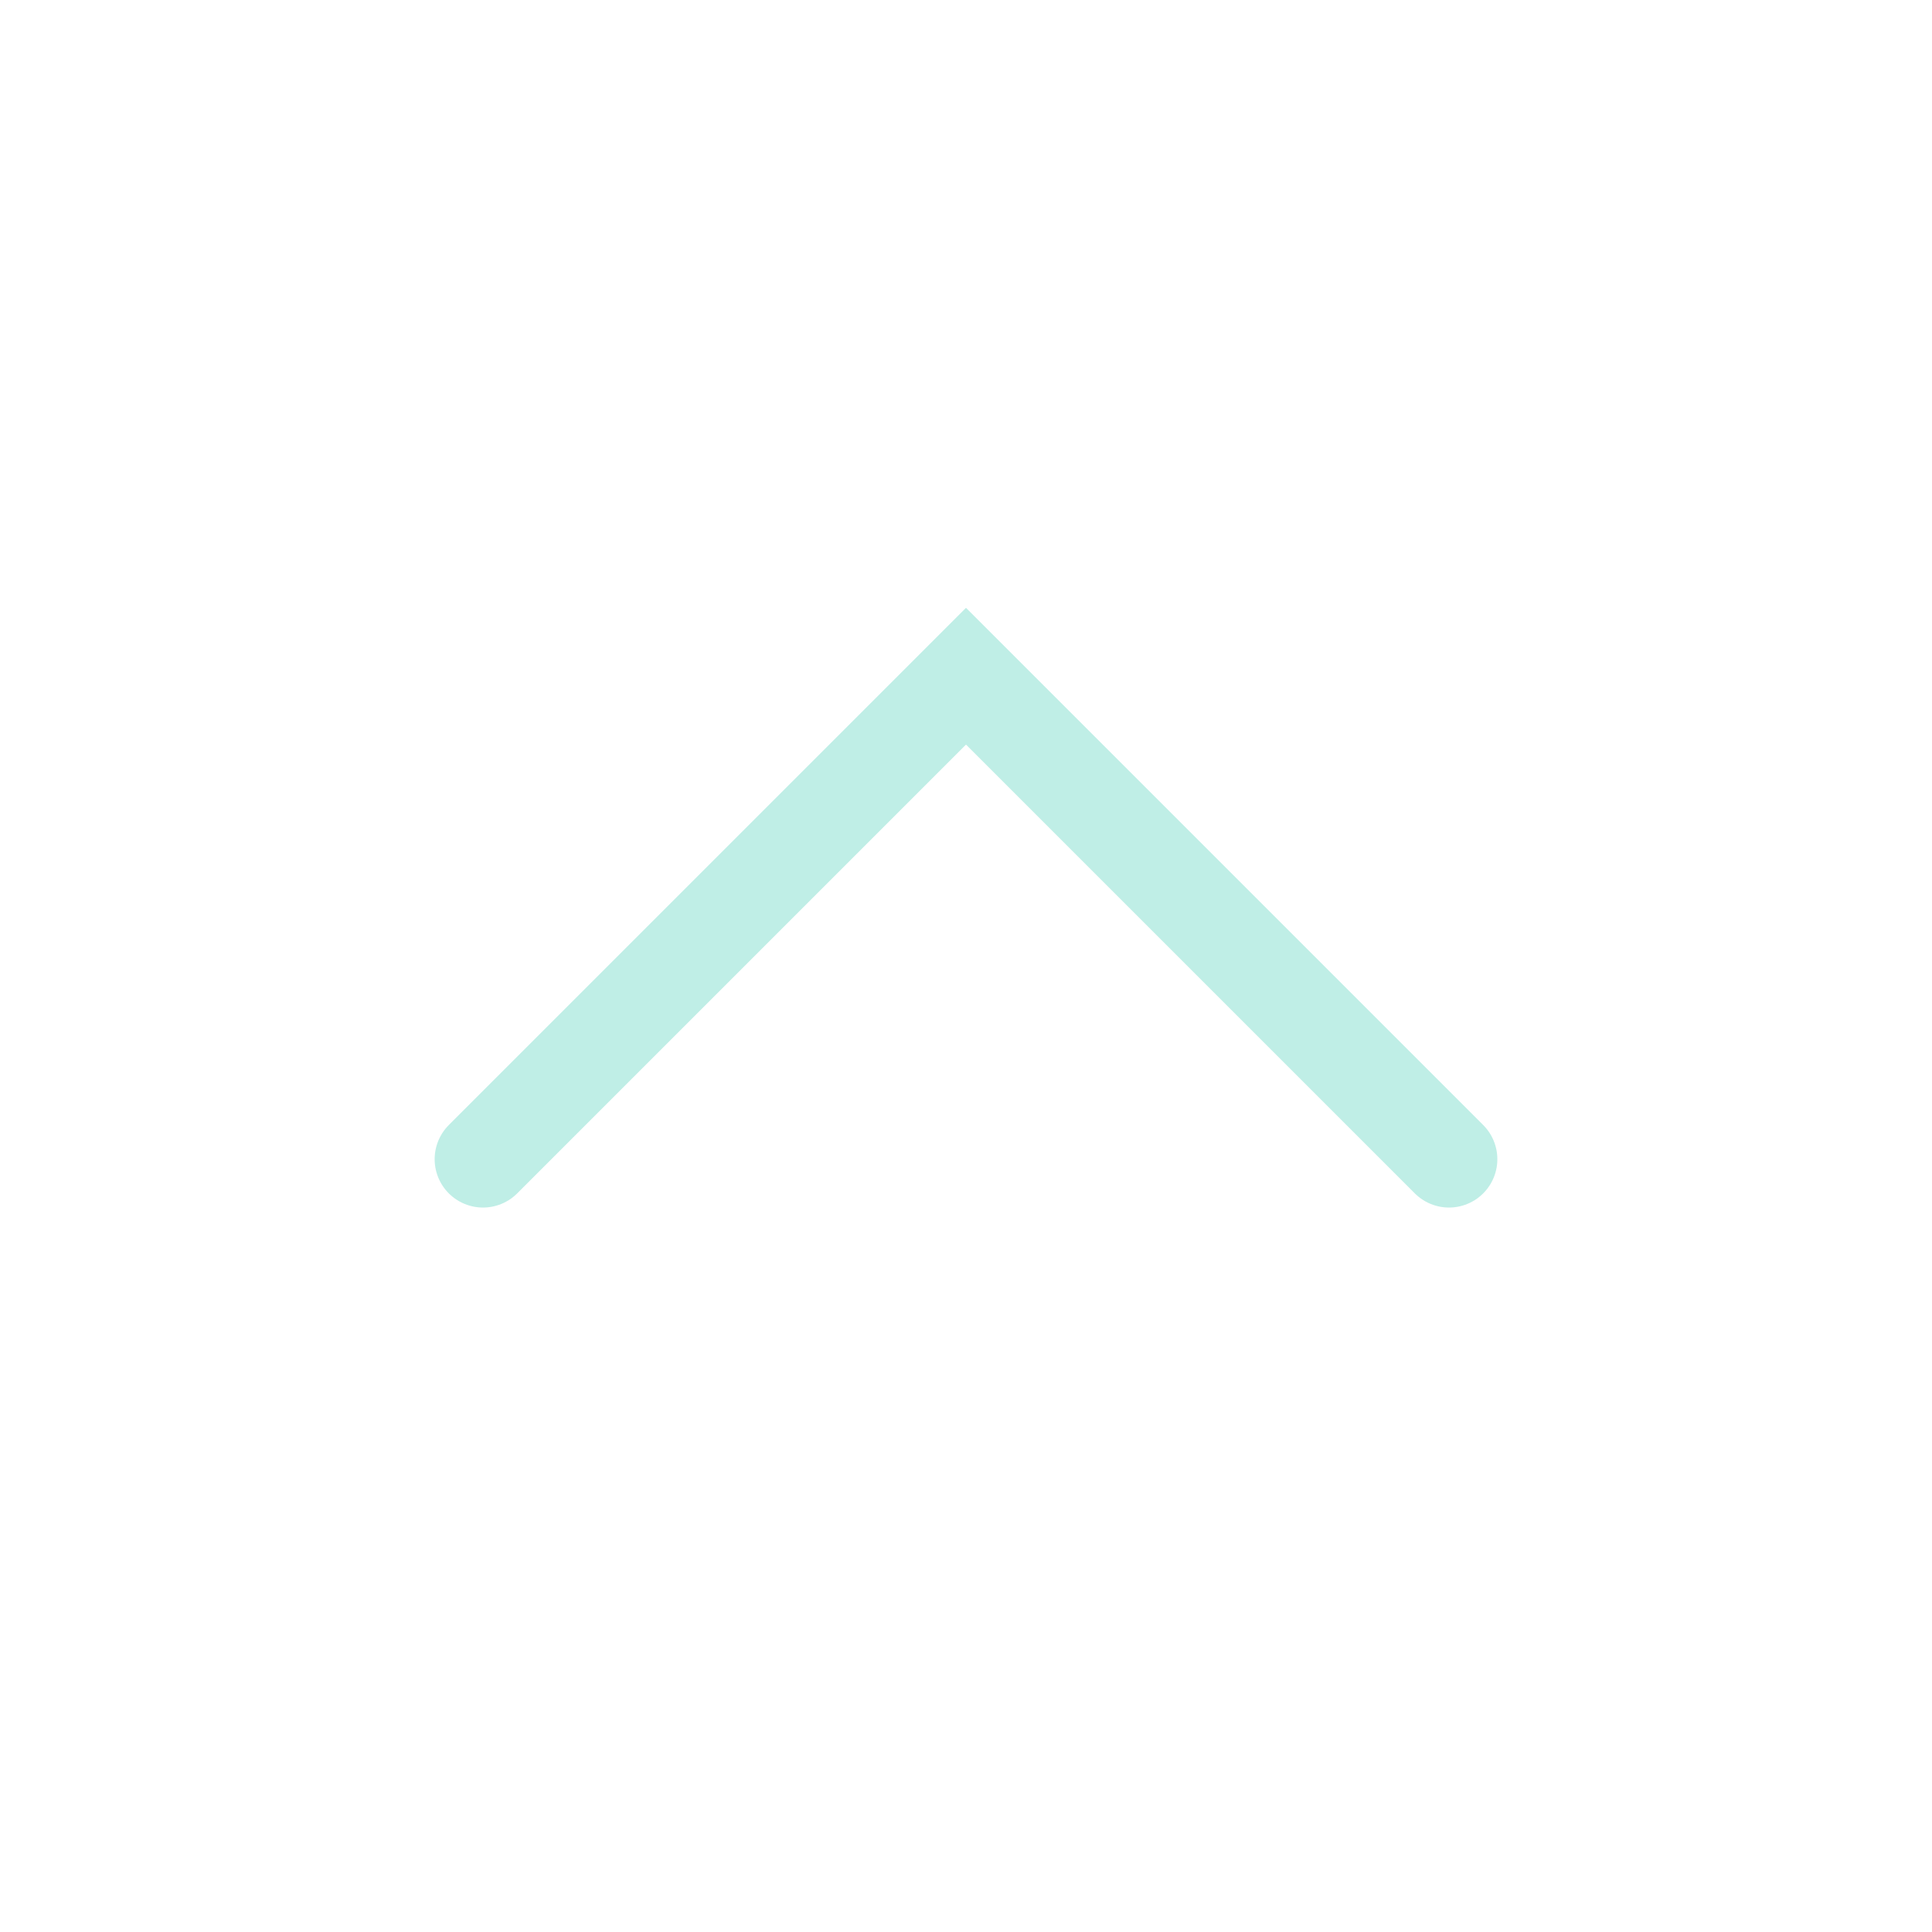
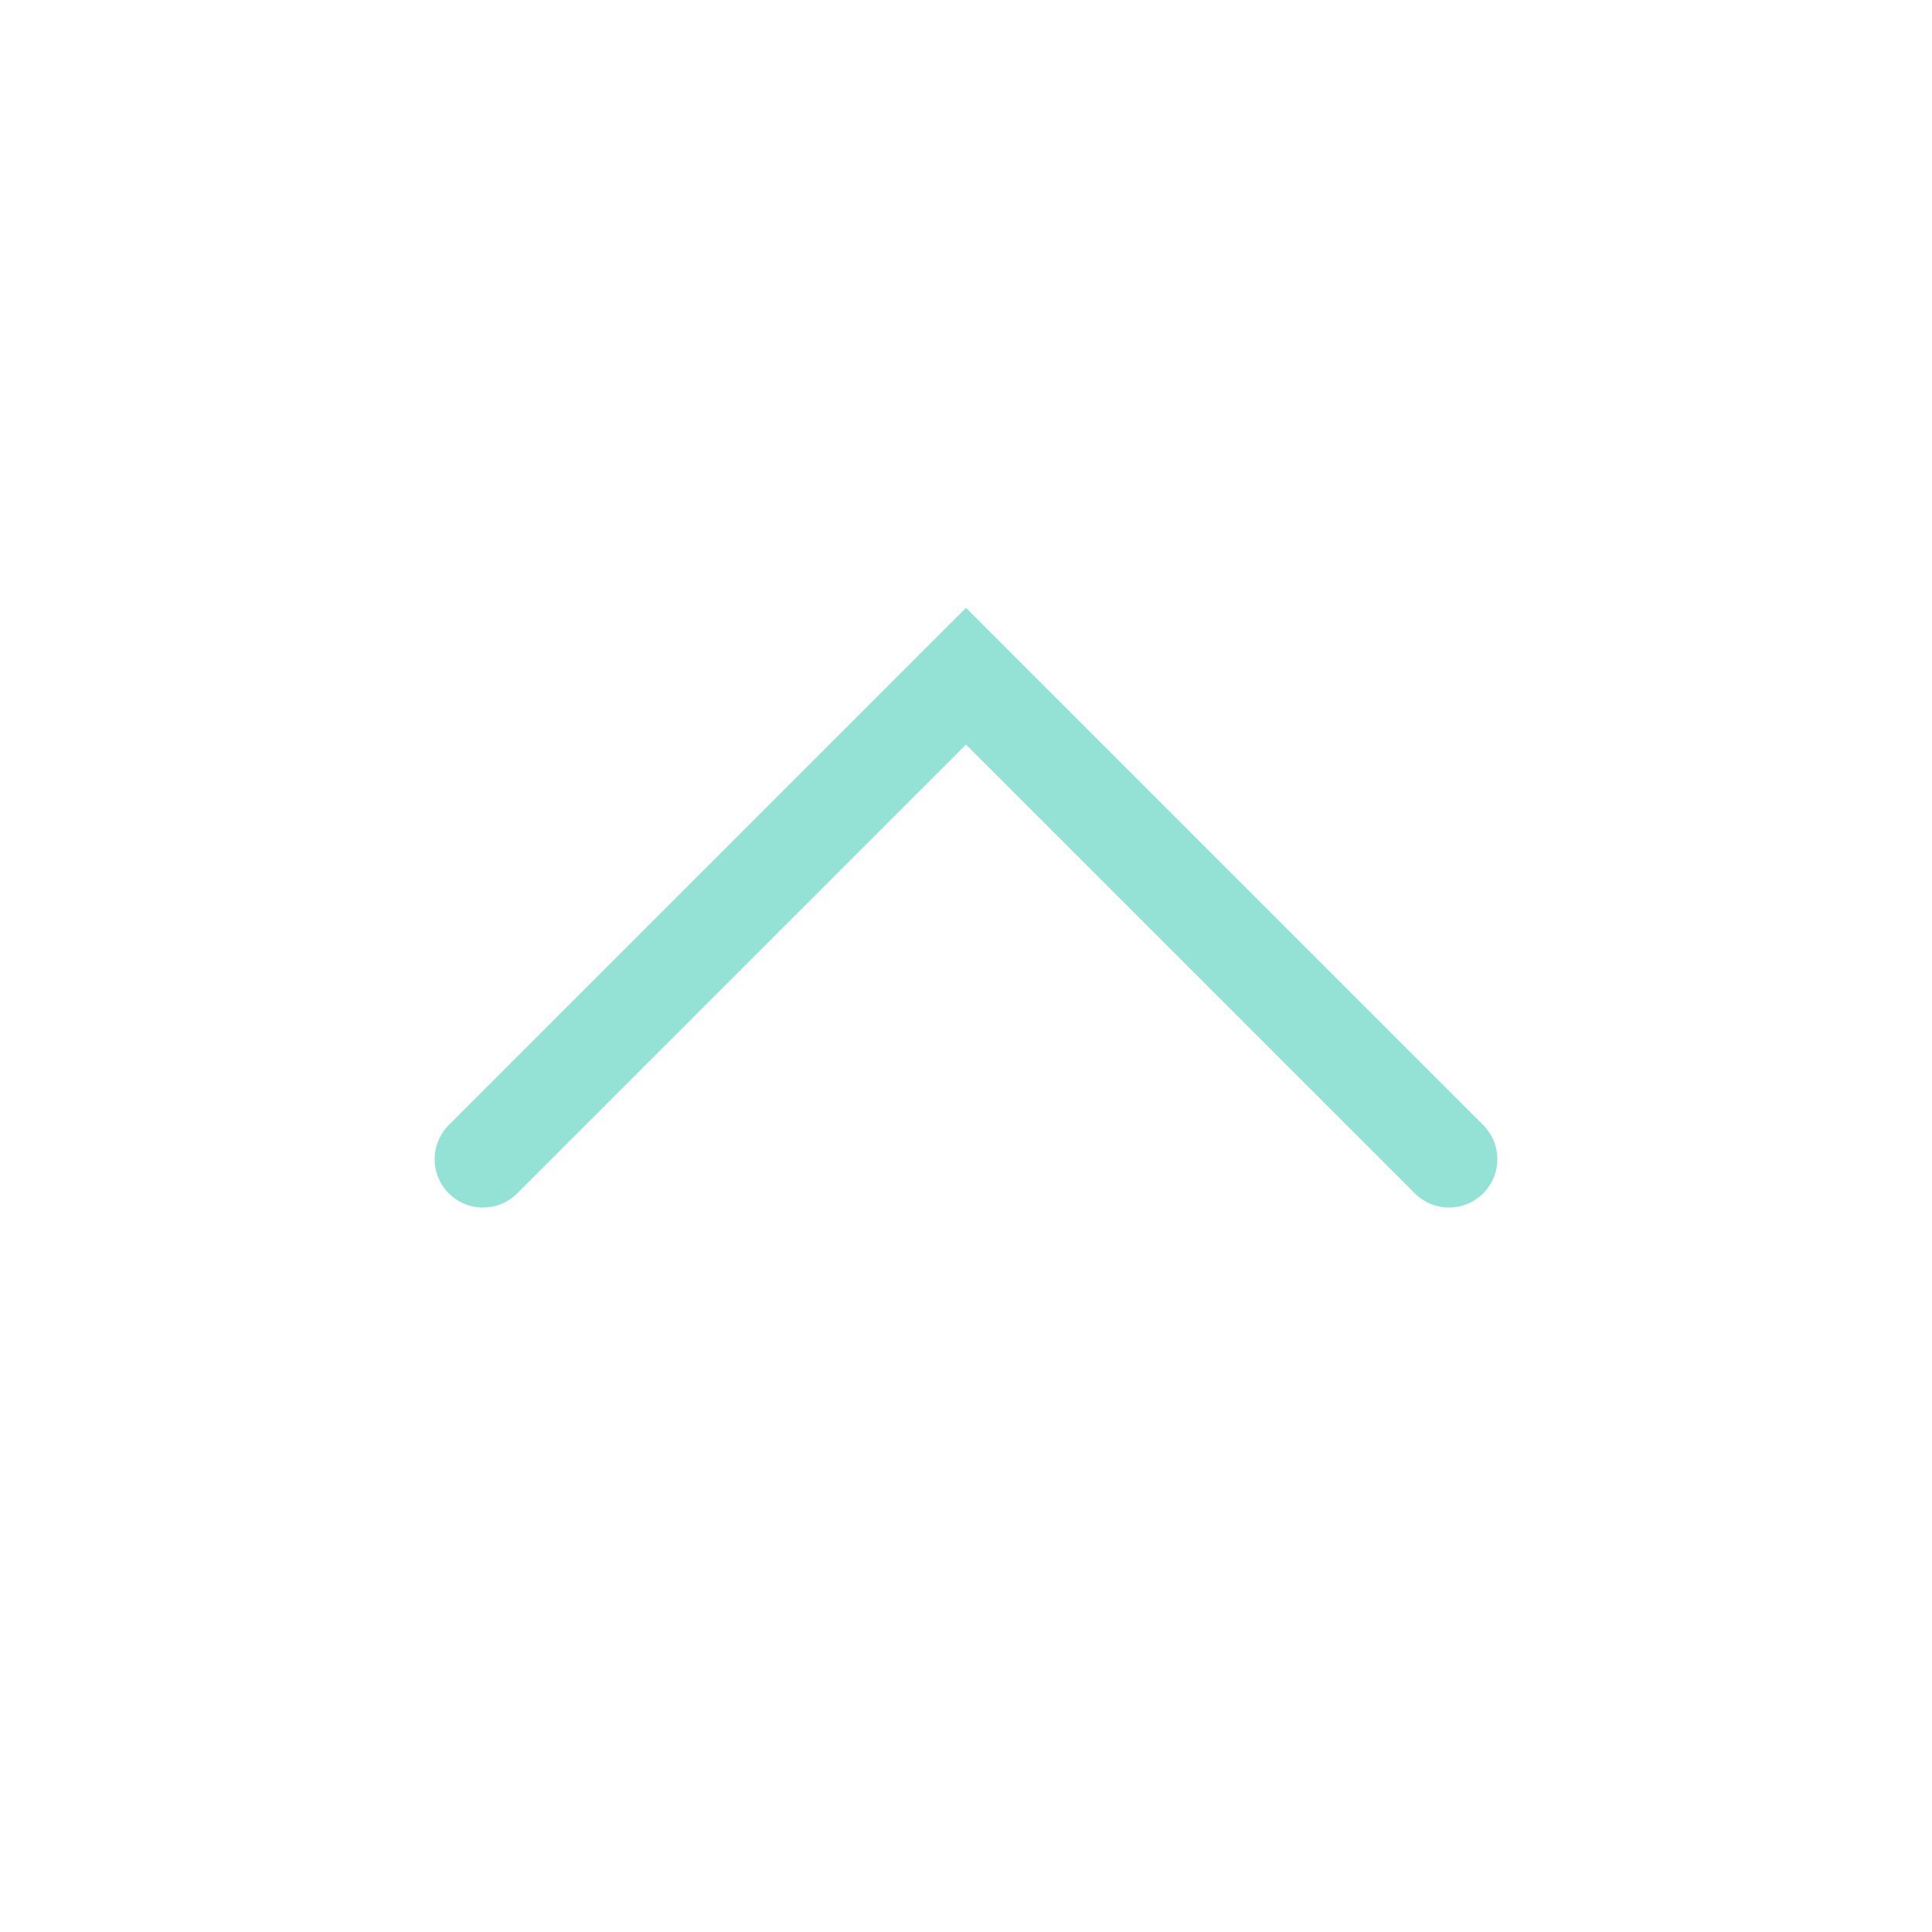
<svg xmlns="http://www.w3.org/2000/svg" viewBox="0 0 50 50" version="1.2" baseProfile="tiny">
  <defs>
</defs>
  <g fill="none" stroke="black" stroke-width="1" fill-rule="evenodd" stroke-linecap="square" stroke-linejoin="bevel">
-     <g fill="none" stroke="#94e2d5" stroke-opacity="0.6" stroke-width="1.001" stroke-linecap="square" stroke-linejoin="bevel" transform="matrix(2.5,0,0,2.5,2.5,2.5)" font-family="Noto Sans" font-size="10" font-weight="400" font-style="normal">
+     <g fill="none" stroke="#94e2d5" stroke-opacity="1" stroke-width="1.001" stroke-linecap="square" stroke-linejoin="bevel" transform="matrix(2.5,0,0,2.5,2.5,2.5)" font-family="Noto Sans" font-size="10" font-weight="400" font-style="normal">
</g>
-     <g fill="none" stroke="#94e2d5" stroke-opacity="0.6" stroke-width="1.001" stroke-linecap="round" stroke-linejoin="miter" stroke-miterlimit="2" transform="matrix(2.5,0,0,2.5,2.5,2.5)" font-family="Noto Sans" font-size="10" font-weight="400" font-style="normal">
+     <g fill="none" stroke="#94e2d5" stroke-opacity="1" stroke-width="1.001" stroke-linecap="round" stroke-linejoin="miter" stroke-miterlimit="2" transform="matrix(2.5,0,0,2.5,2.5,2.5)" font-family="Noto Sans" font-size="10" font-weight="400" font-style="normal">
      <polyline fill="none" vector-effect="none" points="4,11 9,6 14,11 " />
    </g>
-     <g fill="none" stroke="#94e2d5" stroke-opacity="0.6" stroke-width="1.001" stroke-linecap="square" stroke-linejoin="bevel" transform="matrix(2.5,0,0,2.5,2.5,2.5)" font-family="Noto Sans" font-size="10" font-weight="400" font-style="normal">
+     <g fill="none" stroke="#94e2d5" stroke-opacity="1" stroke-width="1.001" stroke-linecap="square" stroke-linejoin="bevel" transform="matrix(2.5,0,0,2.5,2.5,2.5)" font-family="Noto Sans" font-size="10" font-weight="400" font-style="normal">
</g>
    <g fill="none" stroke="#000000" stroke-opacity="1" stroke-width="1" stroke-linecap="square" stroke-linejoin="bevel" transform="matrix(1,0,0,1,0,0)" font-family="Noto Sans" font-size="10" font-weight="400" font-style="normal">
</g>
  </g>
</svg>
